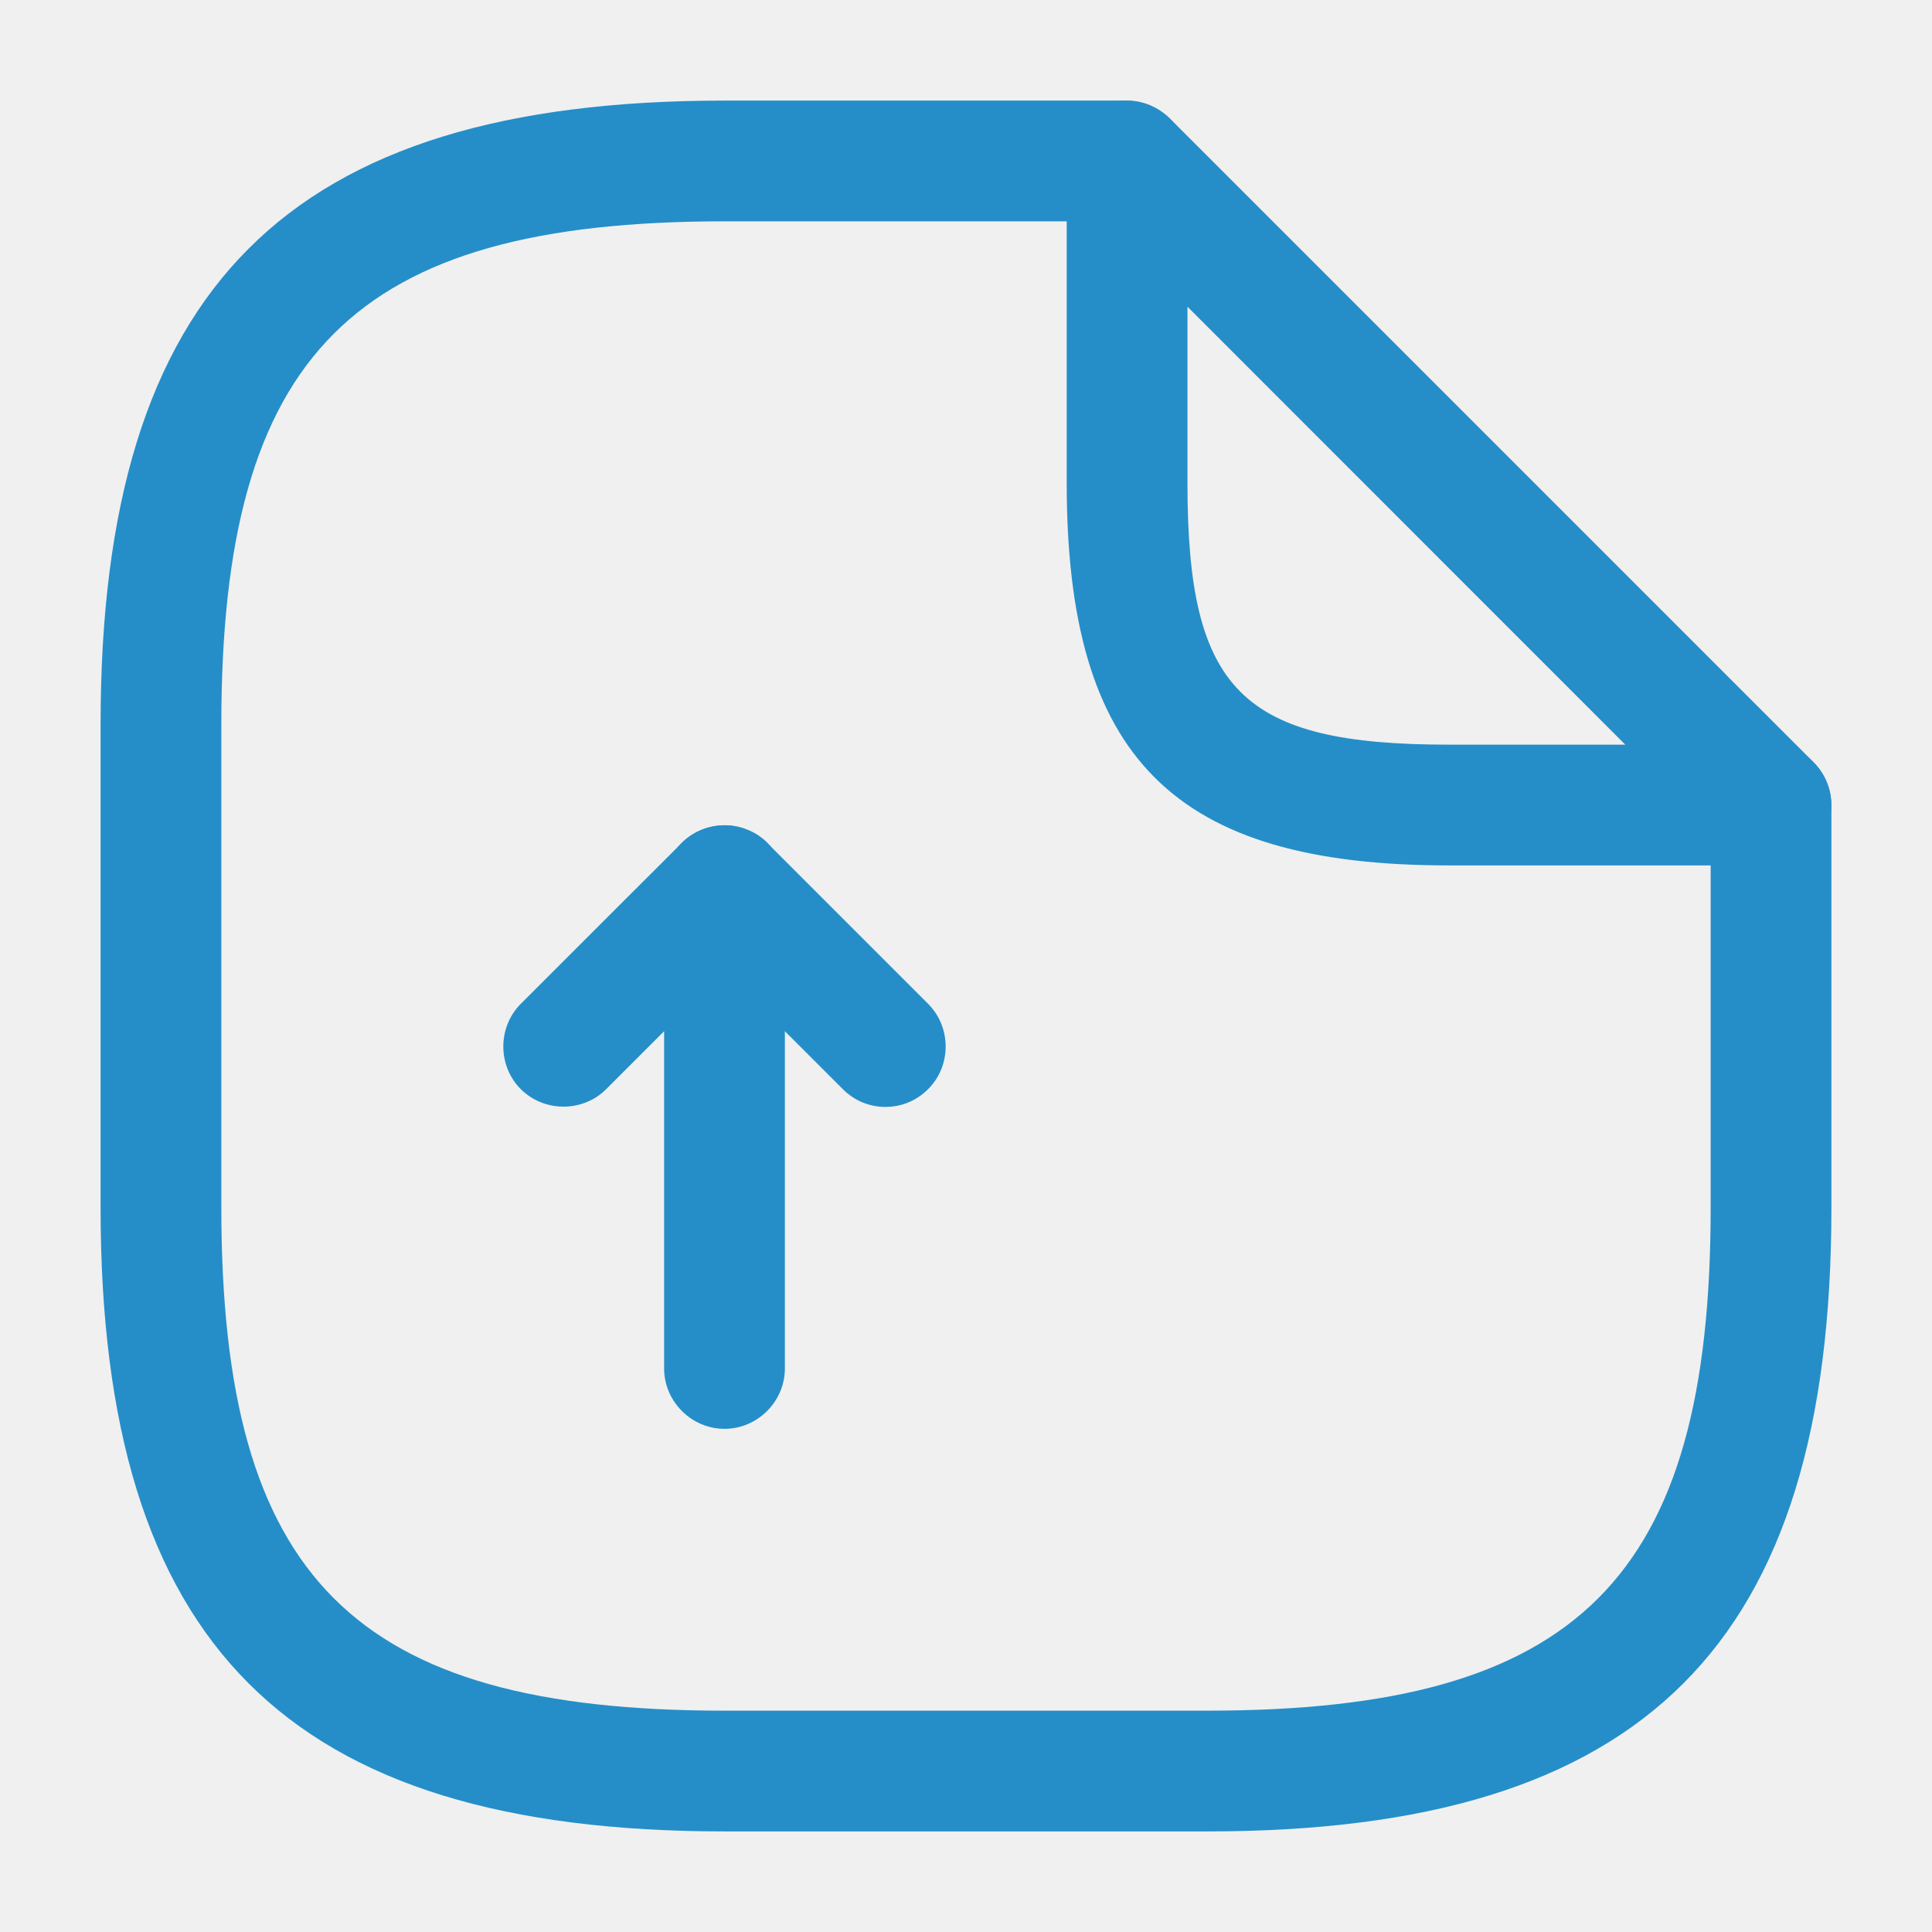
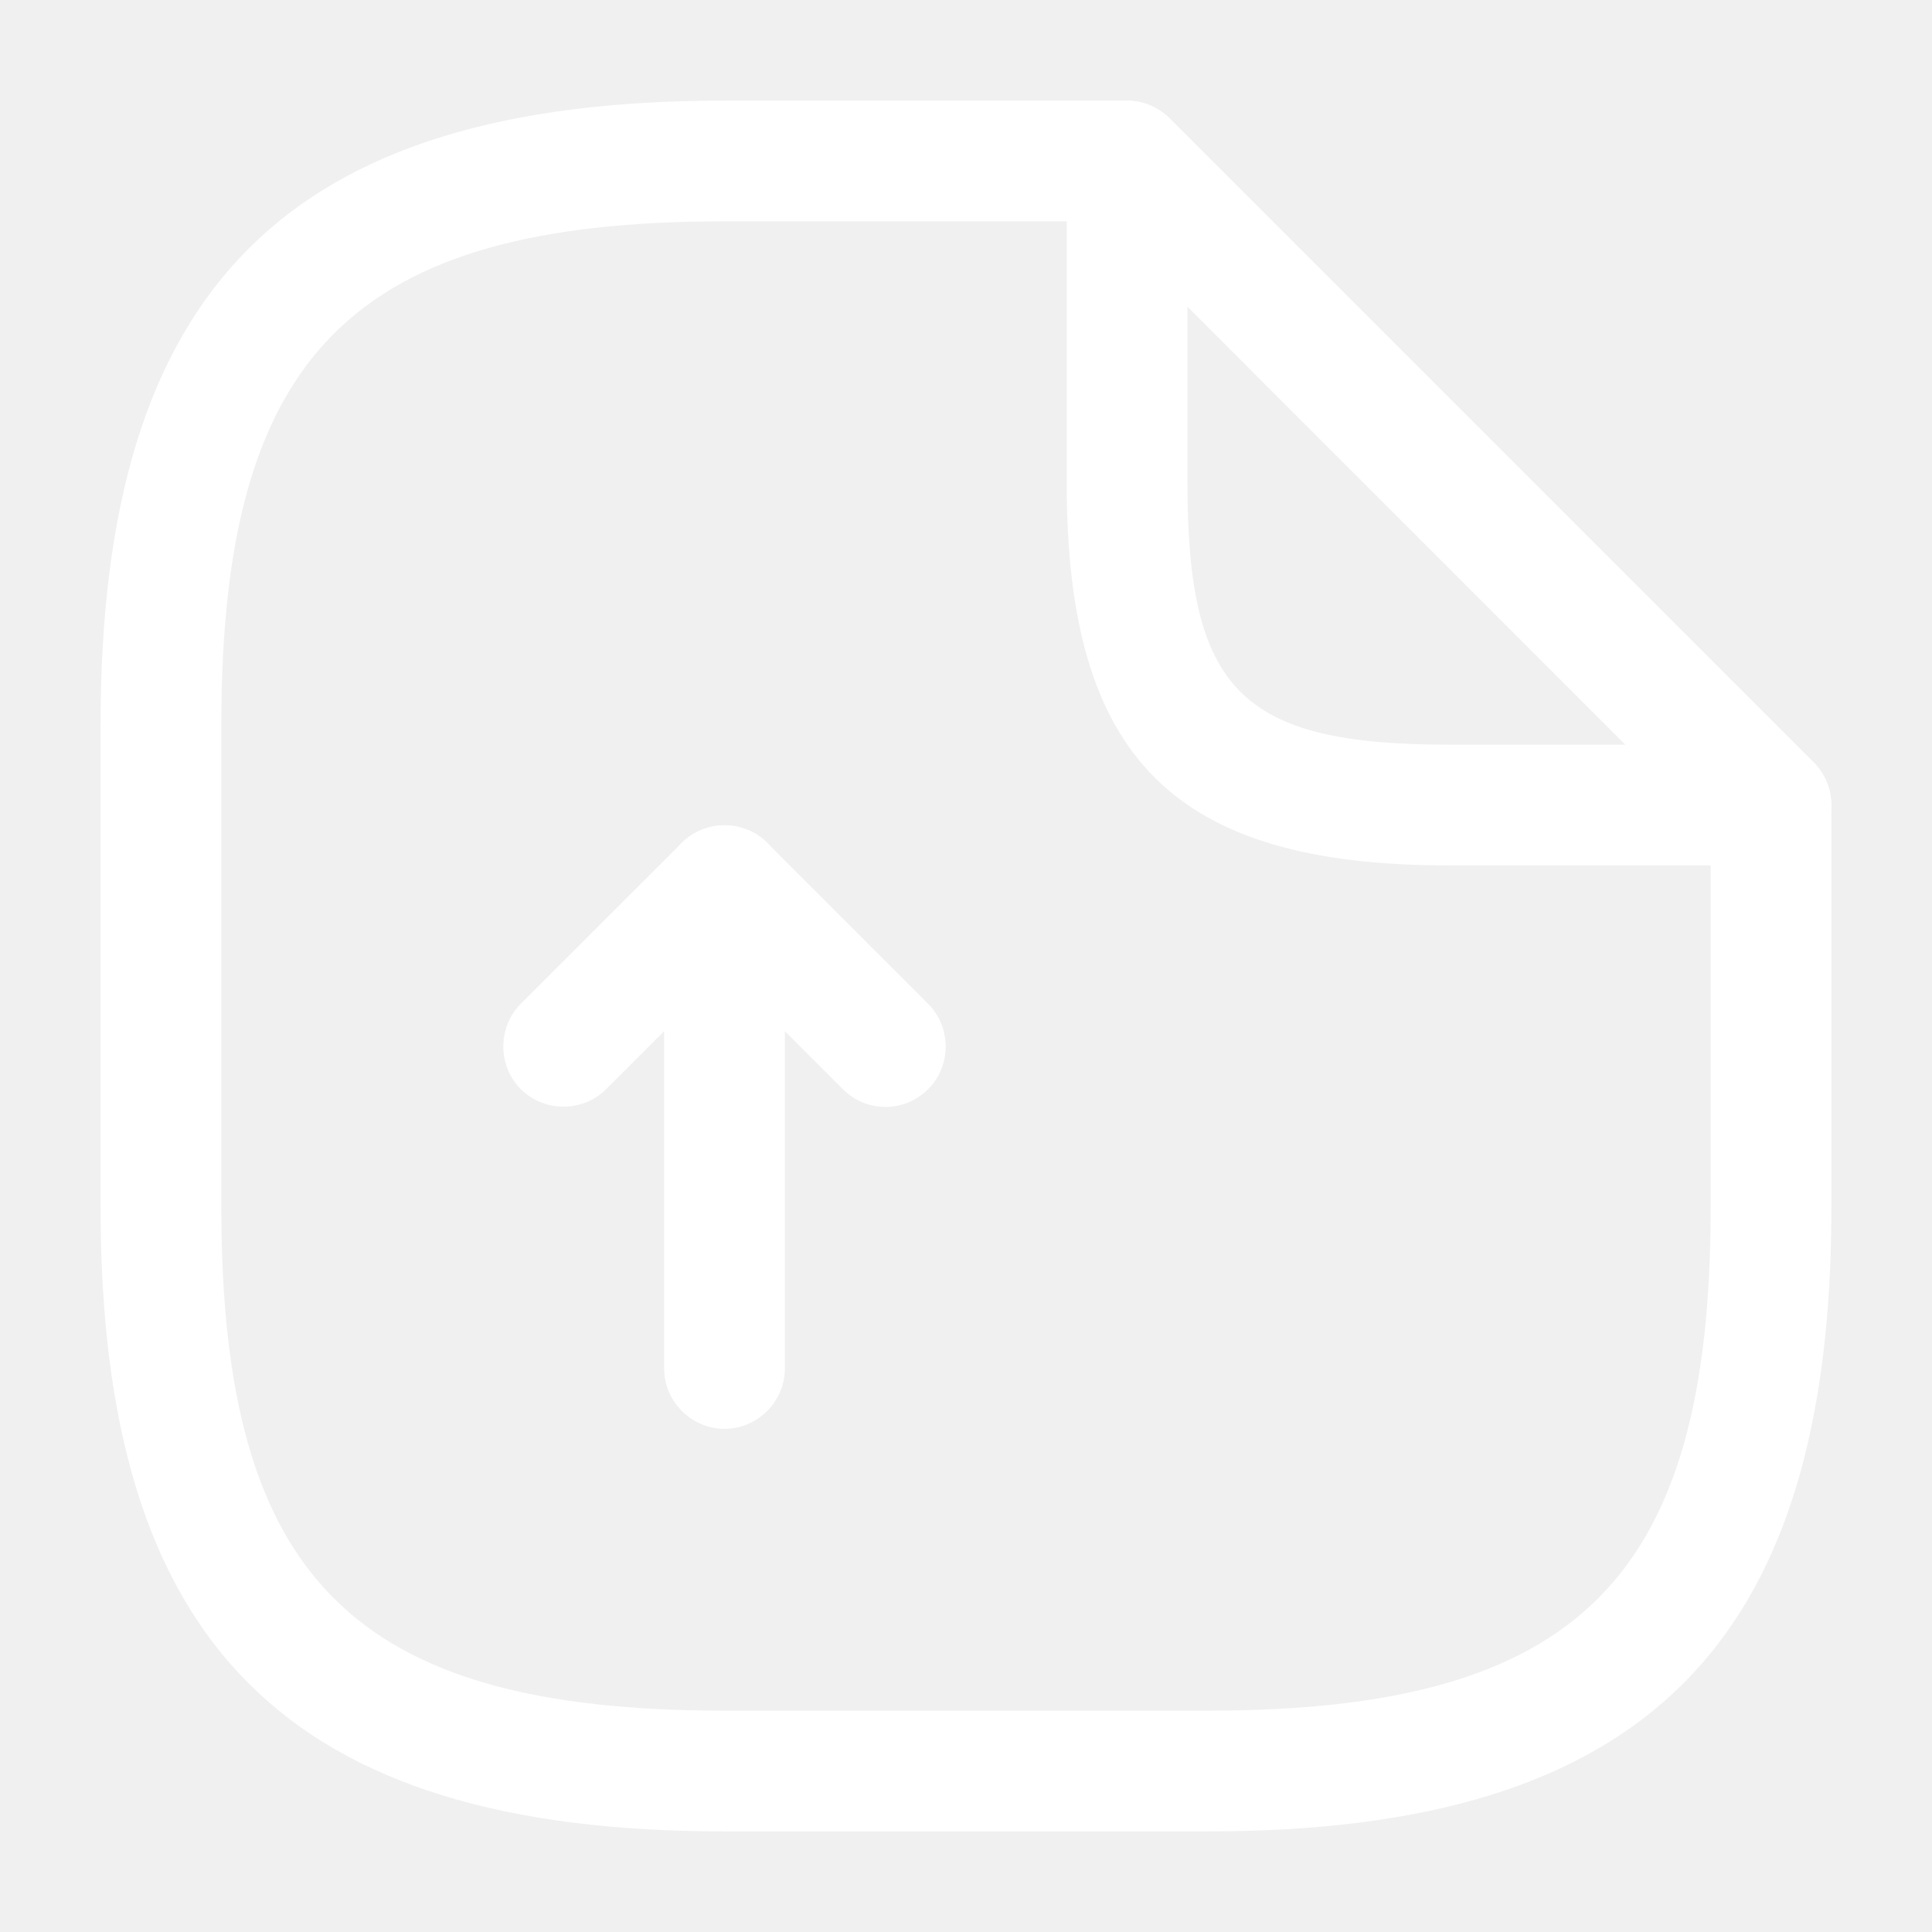
<svg xmlns="http://www.w3.org/2000/svg" width="16" height="16" viewBox="0 0 16 16" fill="none">
-   <path d="M6 11.833C5.727 11.833 5.5 11.607 5.5 11.333V8.54L5.02 9.02C4.827 9.213 4.507 9.213 4.313 9.02C4.12 8.827 4.12 8.507 4.313 8.313L5.647 6.98C5.787 6.84 6.007 6.793 6.193 6.873C6.38 6.947 6.5 7.133 6.5 7.333V11.333C6.5 11.607 6.273 11.833 6 11.833Z" fill="#258EC8" />
-   <path d="M7.333 9.167C7.206 9.167 7.08 9.12 6.98 9.02L5.646 7.687C5.453 7.493 5.453 7.173 5.646 6.98C5.84 6.787 6.16 6.787 6.353 6.98L7.686 8.313C7.88 8.507 7.88 8.827 7.686 9.02C7.586 9.12 7.46 9.167 7.333 9.167Z" fill="#258EC8" />
-   <path d="M10 15.167H6C2.38 15.167 0.833 13.62 0.833 10V6C0.833 2.38 2.38 0.833 6 0.833H9.334C9.607 0.833 9.834 1.06 9.834 1.333C9.834 1.607 9.607 1.833 9.334 1.833H6C2.927 1.833 1.833 2.927 1.833 6V10C1.833 13.073 2.927 14.167 6 14.167H10C13.073 14.167 14.167 13.073 14.167 10V6.667C14.167 6.393 14.393 6.167 14.667 6.167C14.94 6.167 15.167 6.393 15.167 6.667V10C15.167 13.62 13.62 15.167 10 15.167Z" fill="#258EC8" />
-   <path d="M14.667 7.167H12C9.72 7.167 8.834 6.28 8.834 4V1.333C8.834 1.133 8.954 0.947 9.14 0.873C9.327 0.793 9.54 0.84 9.687 0.98L15.02 6.313C15.16 6.453 15.207 6.673 15.127 6.86C15.047 7.047 14.867 7.167 14.667 7.167ZM9.834 2.54V4C9.834 5.72 10.28 6.167 12 6.167H13.46L9.834 2.54Z" fill="#258EC8" />
+   <path d="M6 11.833C5.727 11.833 5.5 11.607 5.5 11.333V8.54L5.02 9.02C4.827 9.213 4.507 9.213 4.313 9.02C4.12 8.827 4.12 8.507 4.313 8.313L5.647 6.98C5.787 6.84 6.007 6.793 6.193 6.873C6.38 6.947 6.5 7.133 6.5 7.333V11.333C6.5 11.607 6.273 11.833 6 11.833Z" fill="#ffffff" />
+   <path d="M7.333 9.167C7.206 9.167 7.08 9.12 6.98 9.02L5.646 7.687C5.453 7.493 5.453 7.173 5.646 6.98C5.84 6.787 6.16 6.787 6.353 6.98L7.686 8.313C7.88 8.507 7.88 8.827 7.686 9.02C7.586 9.12 7.46 9.167 7.333 9.167Z" fill="#ffffff" />
+   <path d="M10 15.167H6C2.38 15.167 0.833 13.62 0.833 10V6C0.833 2.38 2.38 0.833 6 0.833H9.334C9.607 0.833 9.834 1.06 9.834 1.333C9.834 1.607 9.607 1.833 9.334 1.833H6C2.927 1.833 1.833 2.927 1.833 6V10C1.833 13.073 2.927 14.167 6 14.167H10C13.073 14.167 14.167 13.073 14.167 10V6.667C14.167 6.393 14.393 6.167 14.667 6.167C14.94 6.167 15.167 6.393 15.167 6.667V10C15.167 13.62 13.62 15.167 10 15.167Z" fill="#ffffff" />
+   <path d="M14.667 7.167H12C9.72 7.167 8.834 6.28 8.834 4V1.333C8.834 1.133 8.954 0.947 9.14 0.873C9.327 0.793 9.54 0.84 9.687 0.98L15.02 6.313C15.16 6.453 15.207 6.673 15.127 6.86C15.047 7.047 14.867 7.167 14.667 7.167ZM9.834 2.54V4C9.834 5.72 10.28 6.167 12 6.167H13.46L9.834 2.54Z" fill="#ffffff" />
</svg>
